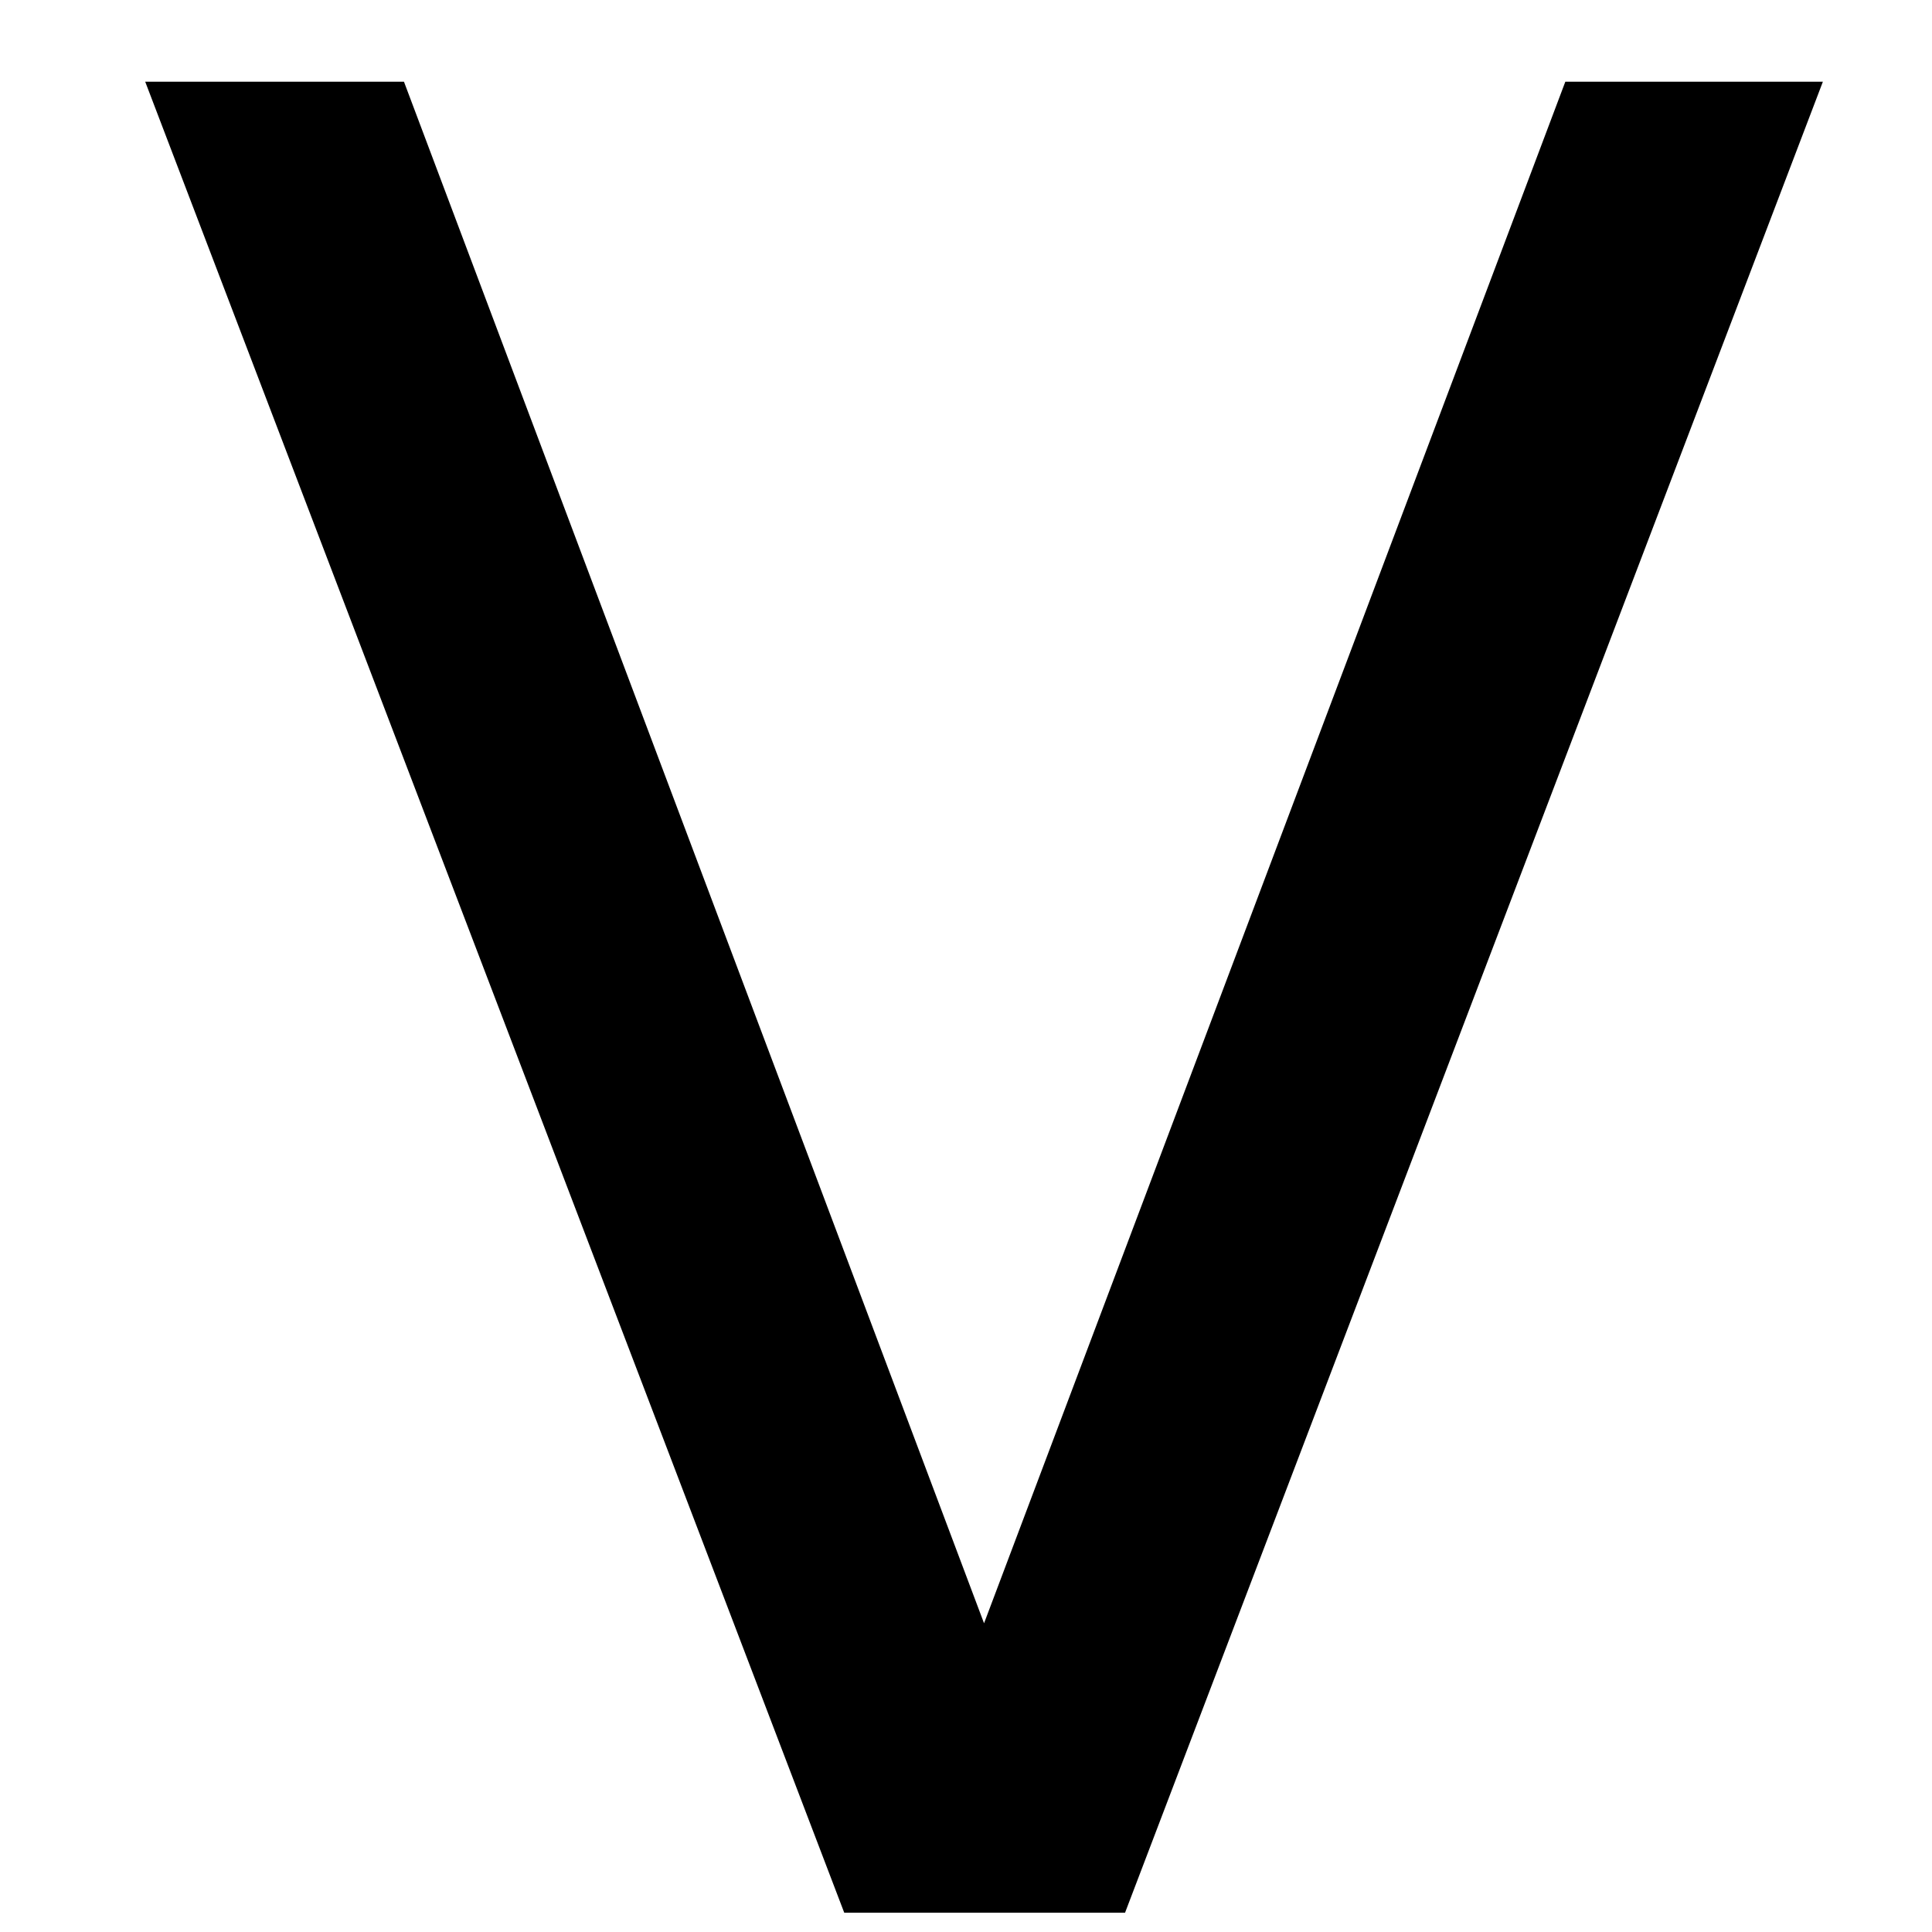
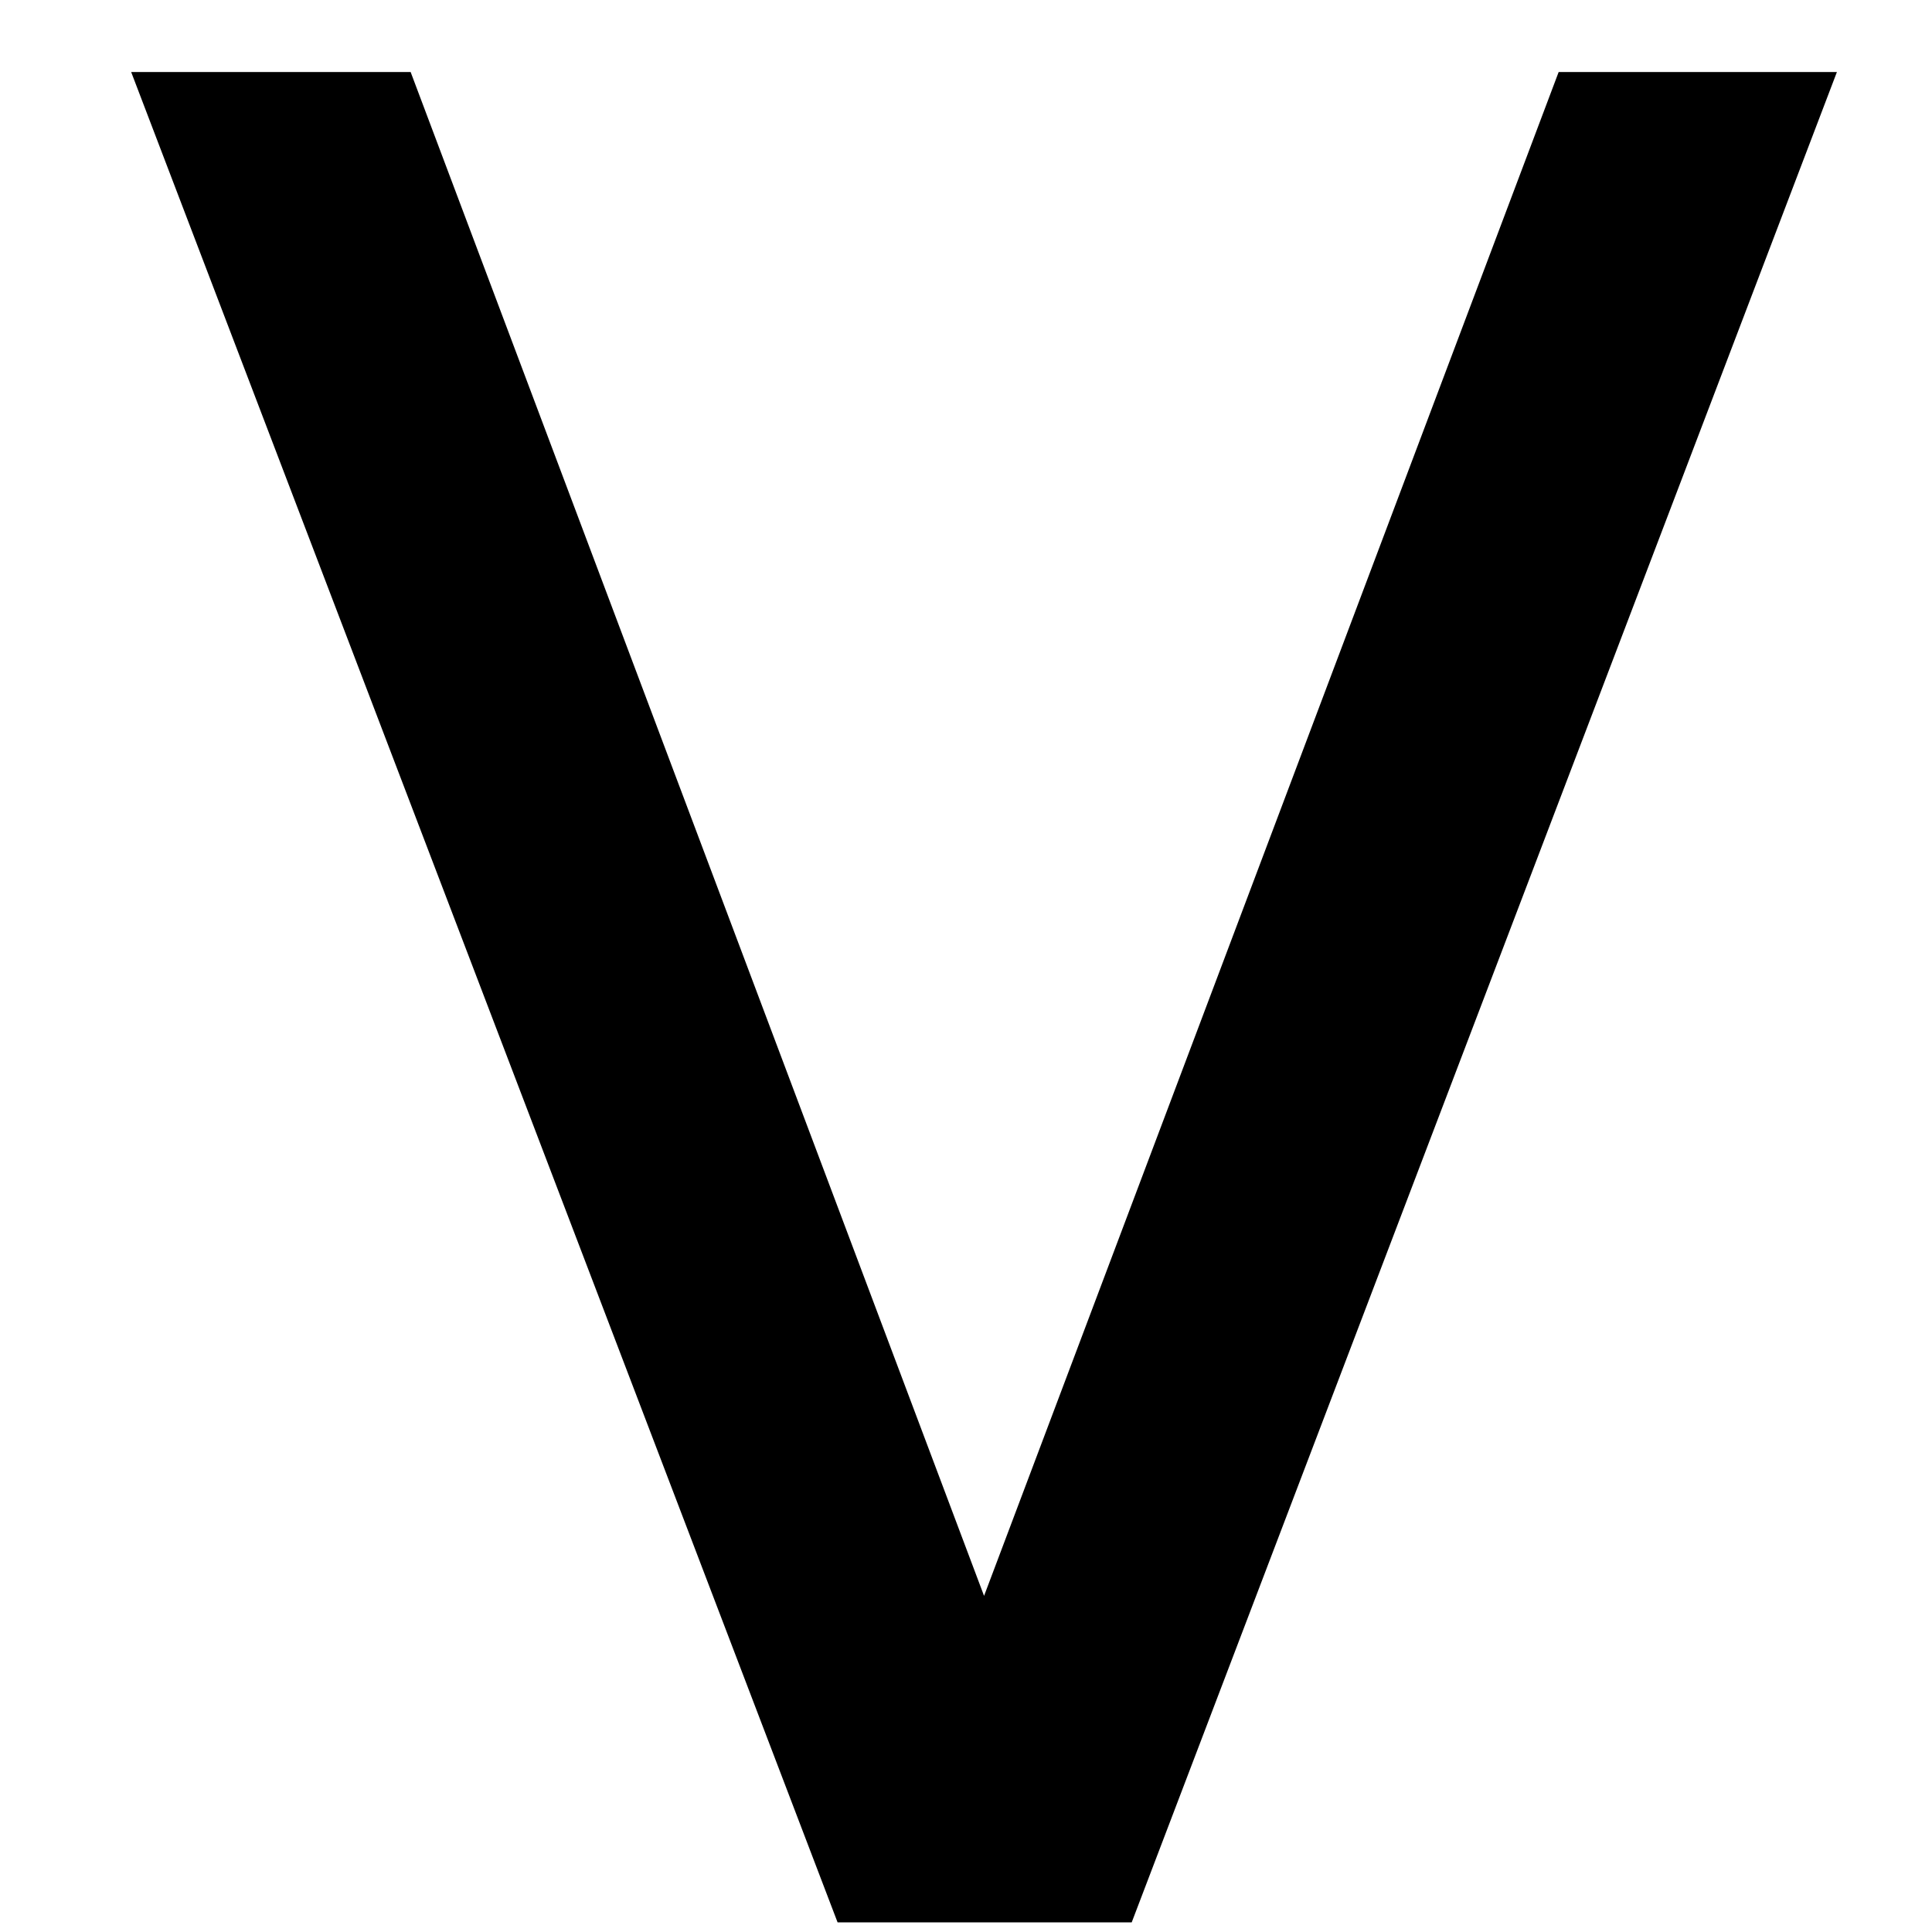
<svg xmlns="http://www.w3.org/2000/svg" height="100" width="100" viewBox="0 0 100 100" y="0px" x="0px" id="Ebene_1" version="1.1">
  <defs id="defs7" />
-   <g id="text2" style="font-size:130px" aria-label="V">
-     <path id="path11" style="font-size:130px" d="M 43.697,99 7.516,4.229 H 20.909 L 50.934,84.02 81.021,4.229 H 94.352 L 58.233,99 Z" />
+   <g id="text2" style="font-size:130px;stroke:#000000;stroke-opacity:1;fill:#000000;fill-opacity:1" aria-label="V">
+     <path id="path11" style="font-size:130px;stroke:#000000;stroke-opacity:1;fill:#000000;fill-opacity:1" d="M 43.697,99 7.516,4.229 H 20.909 L 50.934,84.02 81.021,4.229 H 94.352 L 58.233,99 Z" />
  </g>
</svg>
